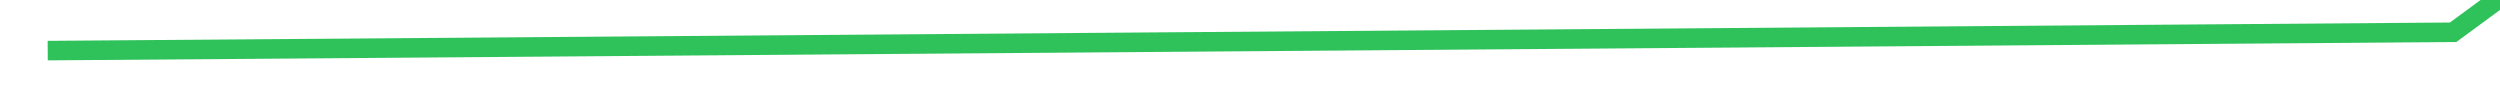
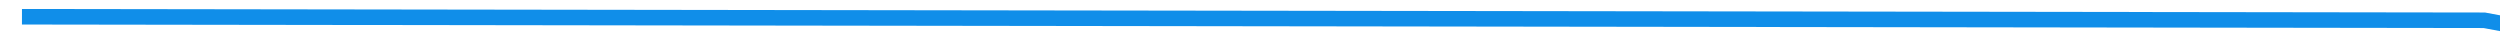
- <svg xmlns="http://www.w3.org/2000/svg" version="1.1" width="256px" height="10px" preserveAspectRatio="xMinYMid meet" viewBox="416 783  256 8">
-   <g transform="matrix(0.9743701 -0.2249511 0.2249511 0.9743701 -163.0938 142.5441 )">
-     <path d="M 0 113.483  L 240.425 167.06  L 463.019 71.194  L 739.723 103.15  L 940.628 75.367  L 1087.295 0  L 1362 95.631  " stroke-width="2" stroke="#2fc25b" fill="none" transform="matrix(1 0 0 1 424 646 )" />
+ <svg xmlns="http://www.w3.org/2000/svg" version="1.1" width="322px" height="6px" preserveAspectRatio="xMinYMid meet" viewBox="416 737  322 4">
+   <g transform="matrix(0.9659258 0.258819 -0.258819 0.9659258 210.9281 -124.1578 )">
+     <path d="M 0 108.125  L 306.45 26.481  L 438.935 16.17  L 737.337 97.253  L 1002.407 115.789  L 1157.619 0.834  L 1361.381 13.826  " stroke-width="2" stroke="#108ee9" fill="none" transform="matrix(1 0 0 1 424 671 )" />
  </g>
</svg>
